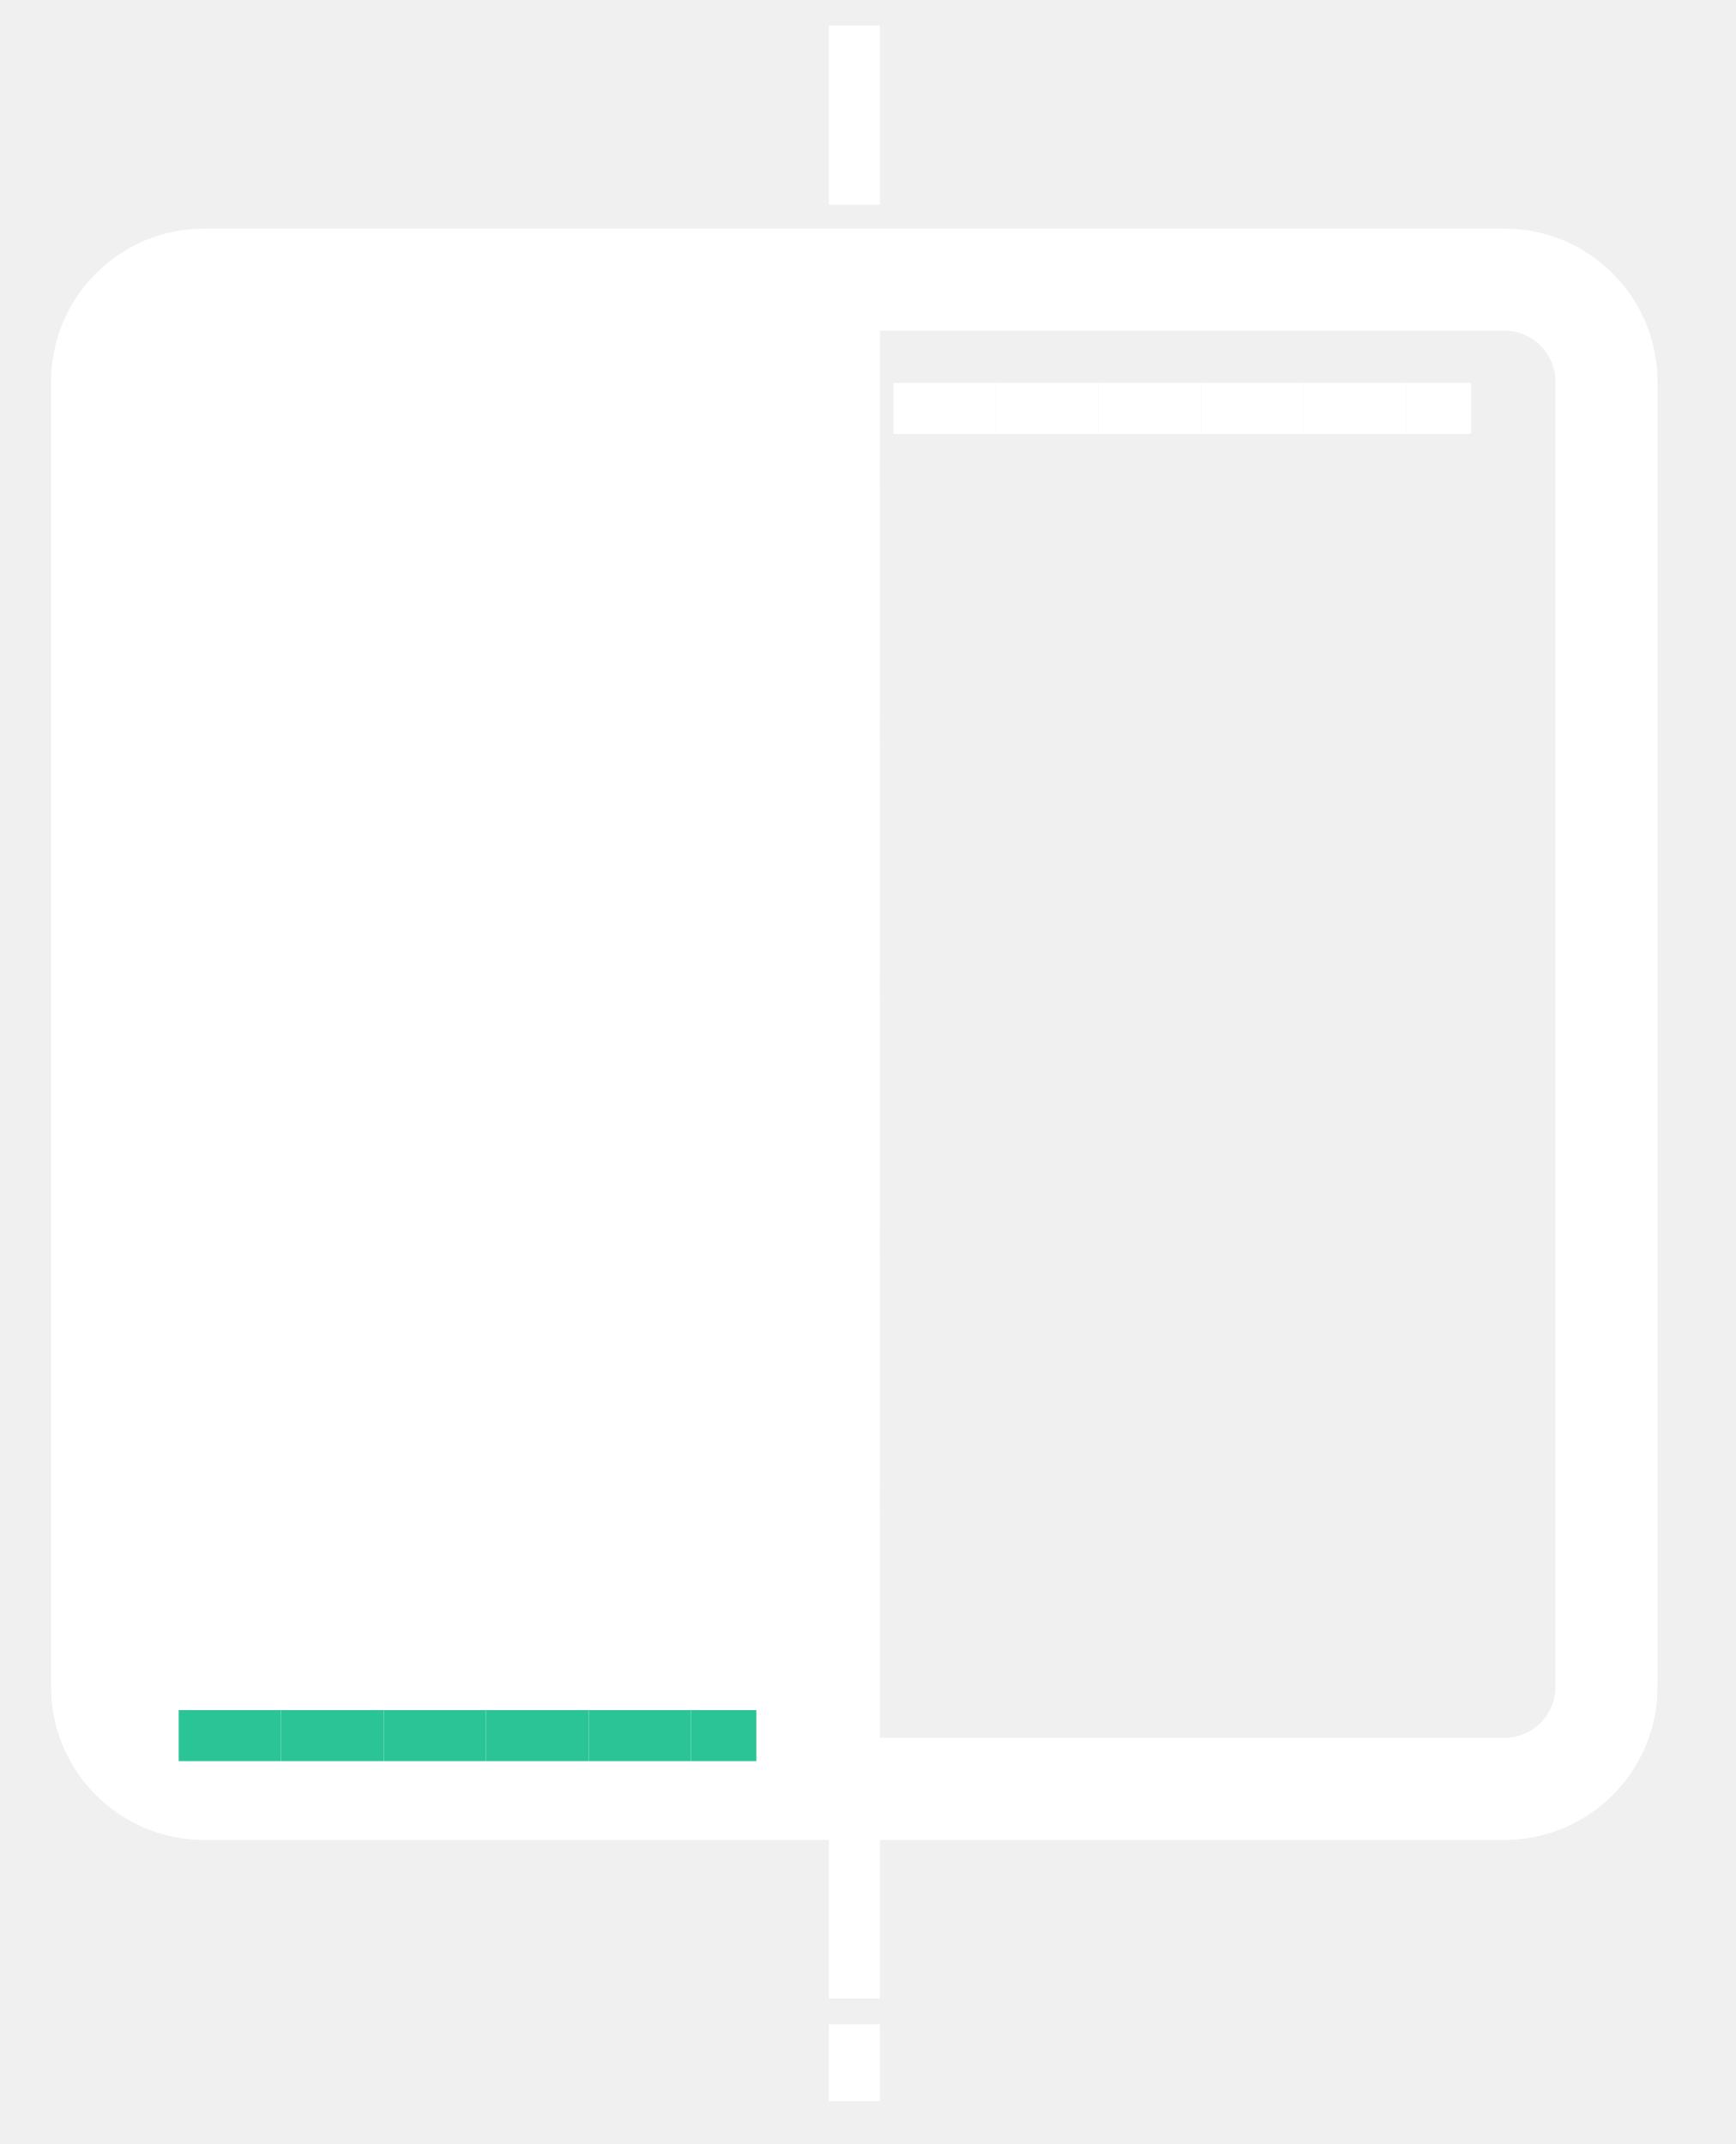
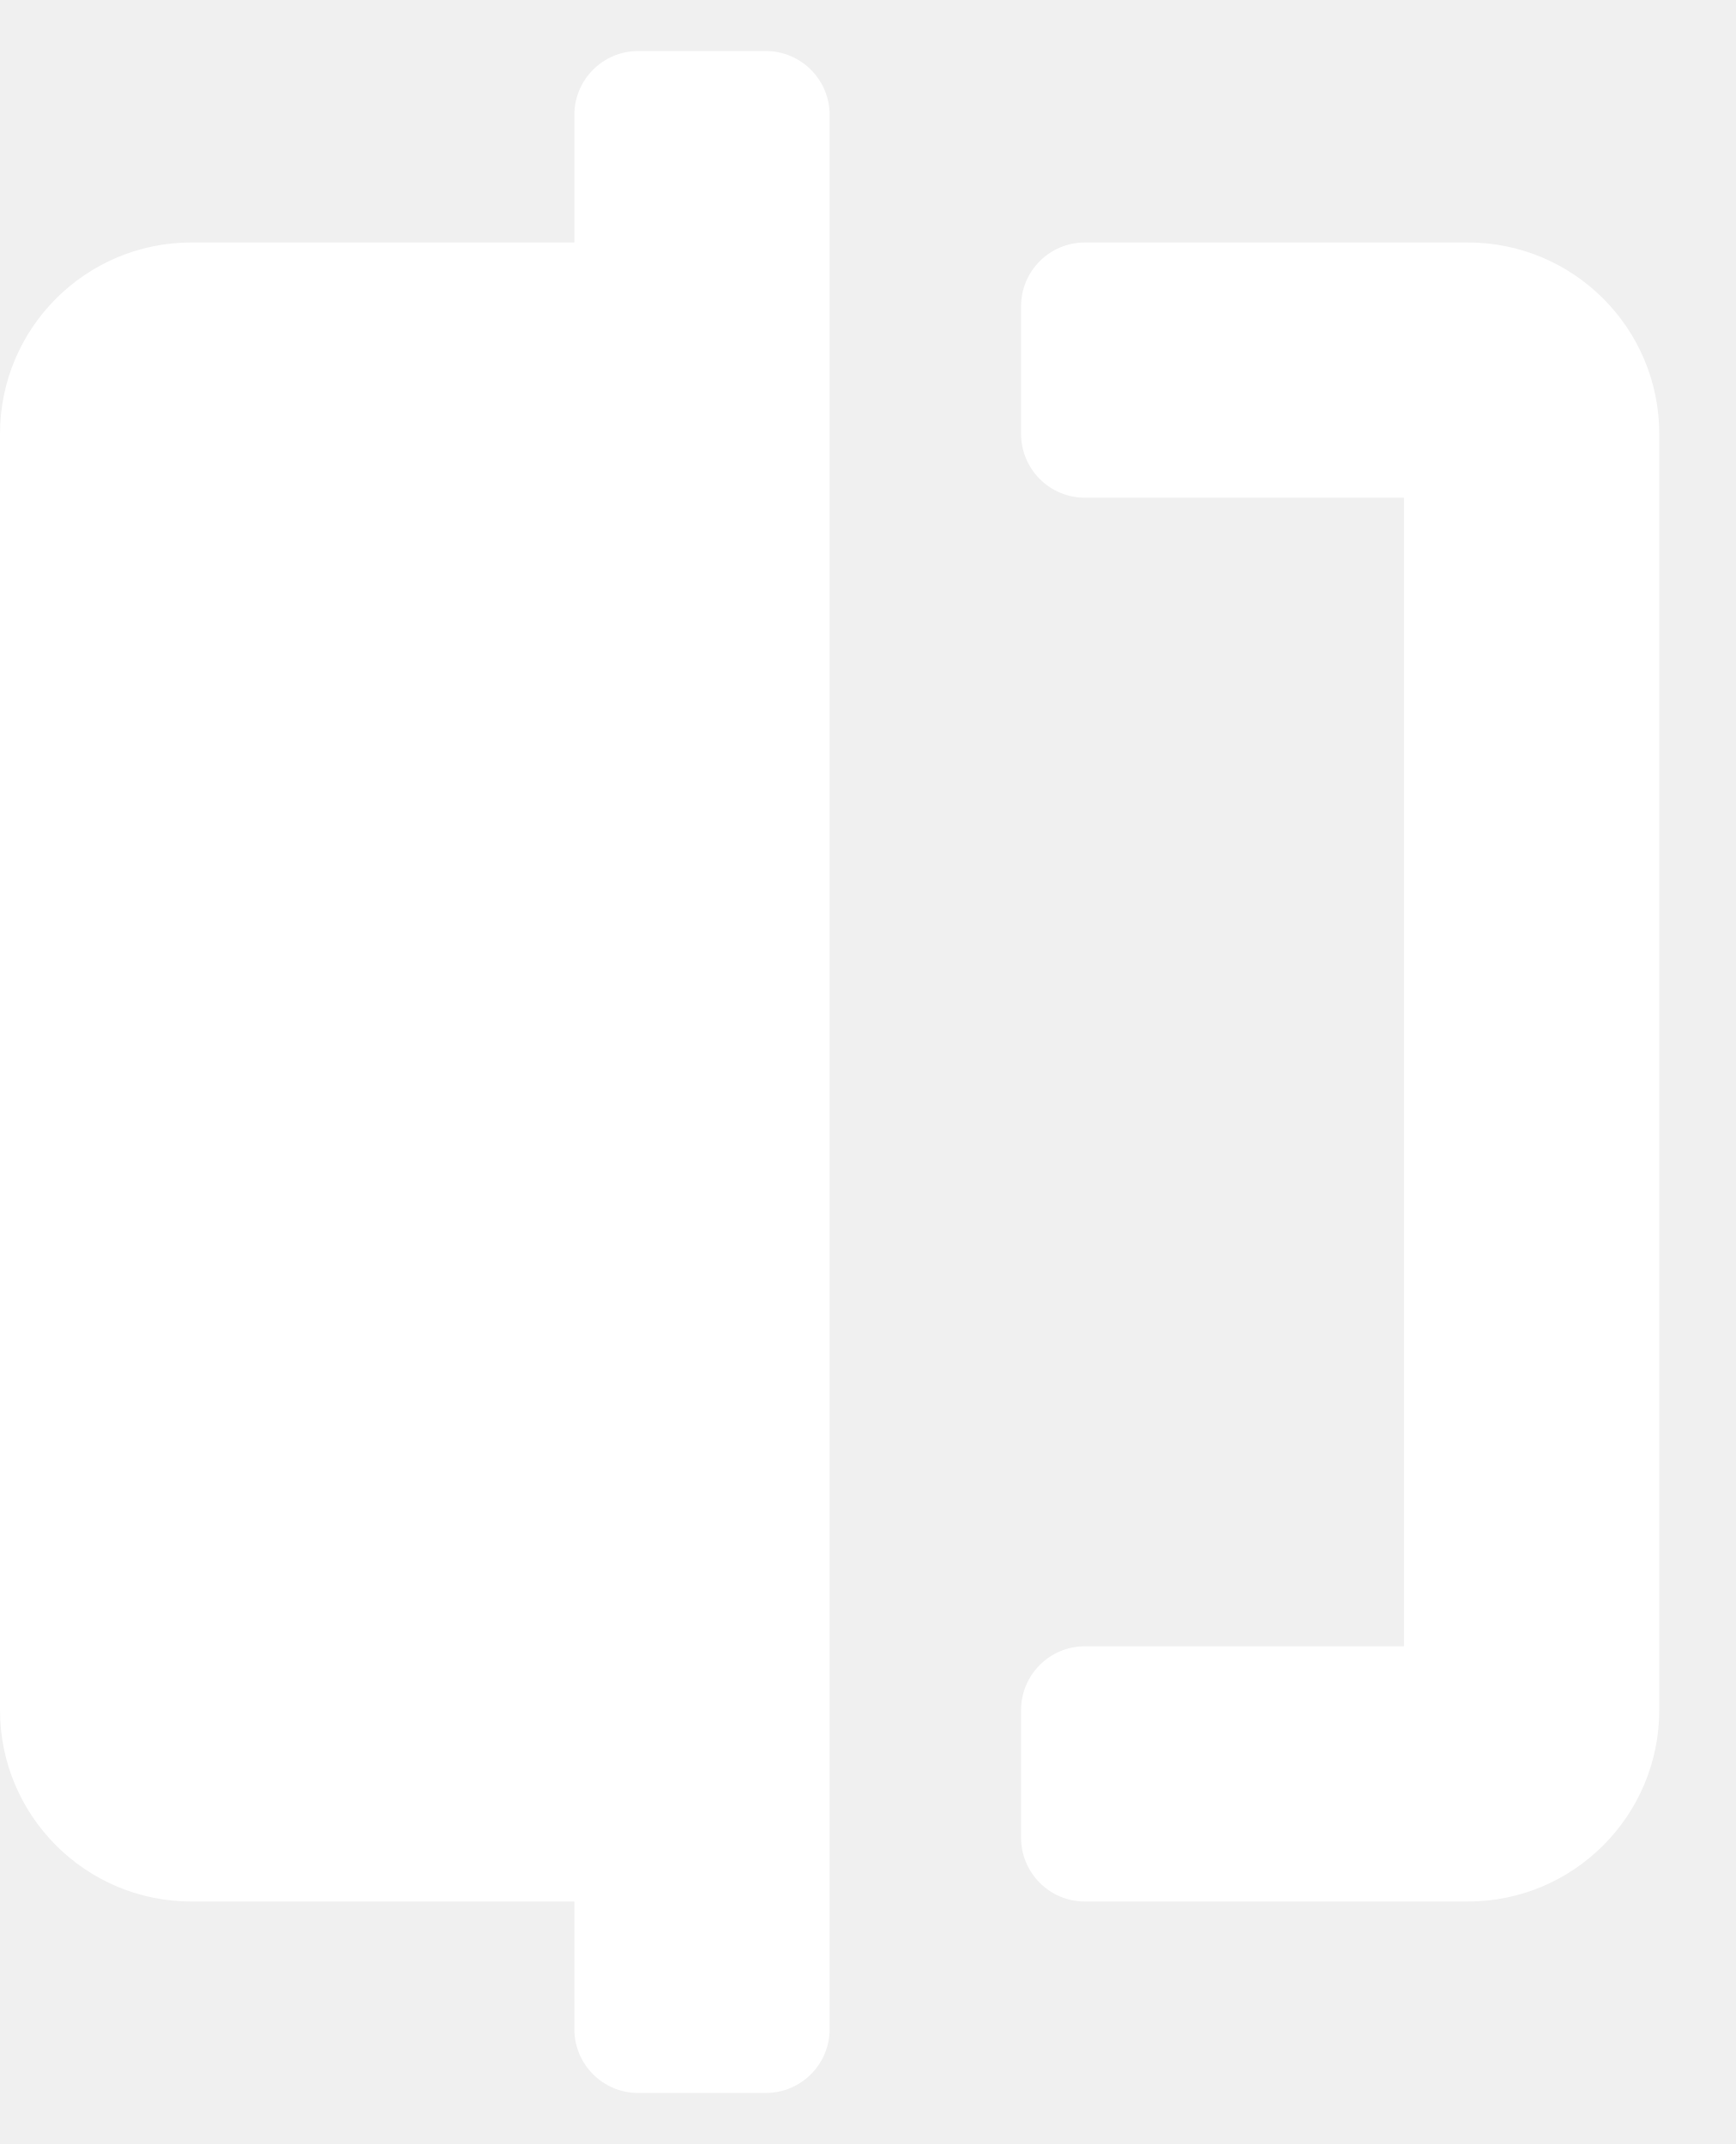
<svg xmlns="http://www.w3.org/2000/svg" width="17" height="21" viewBox="0 0 17 21">
-   <g fill="none" fill-rule="evenodd" transform="translate(1 .5)">
-     <rect width="14.733" height="14.783" y="2.239" stroke="#FFF" rx="1" />
-     <path fill="#FFF" fill-rule="nonzero" stroke="#FFF" stroke-width=".5" d="M7.367 17.022V2.239H.442A.443.443 0 0 0 0 2.683v13.895c0 .245.198.444.442.444h6.925z" />
-     <path stroke="#FFF" stroke-dasharray="0.753,0.251,0.251" stroke-linecap="square" stroke-width=".5" d="M7.367 0v20" />
-     <path stroke="#2AC497" stroke-dasharray=".502" stroke-linecap="square" stroke-width=".5" d="M1 16.5h5.157" />
-     <path stroke="#FFF" stroke-dasharray=".502" stroke-linecap="square" stroke-width=".5" d="M8 3.5h5.157" />
-   </g>
+   <path fill="#FFF" fill-rule="nonzero" d="M8.125 19.875c0 .345-.28.625-.625.625H6.25a.625.625 0 0 1-.625-.625v-1.25h-3.75A1.875 1.875 0 0 1 0 16.75V4.25c0-1.036.84-1.875 1.875-1.875h3.75v-1.25c0-.345.28-.625.625-.625H7.5c.345 0 .625.28.625.625v18.75zm2.5-3.75a.625.625 0 0 0-.625.625V18c0 .345.28.625.625.625h3.75c1.036 0 1.875-.84 1.875-1.875V4.25c0-1.036-.84-1.875-1.875-1.875h-3.75A.625.625 0 0 0 10 3v1.25c0 .345.28.625.625.625h3.125v11.25h-3.125z" />
</svg>
